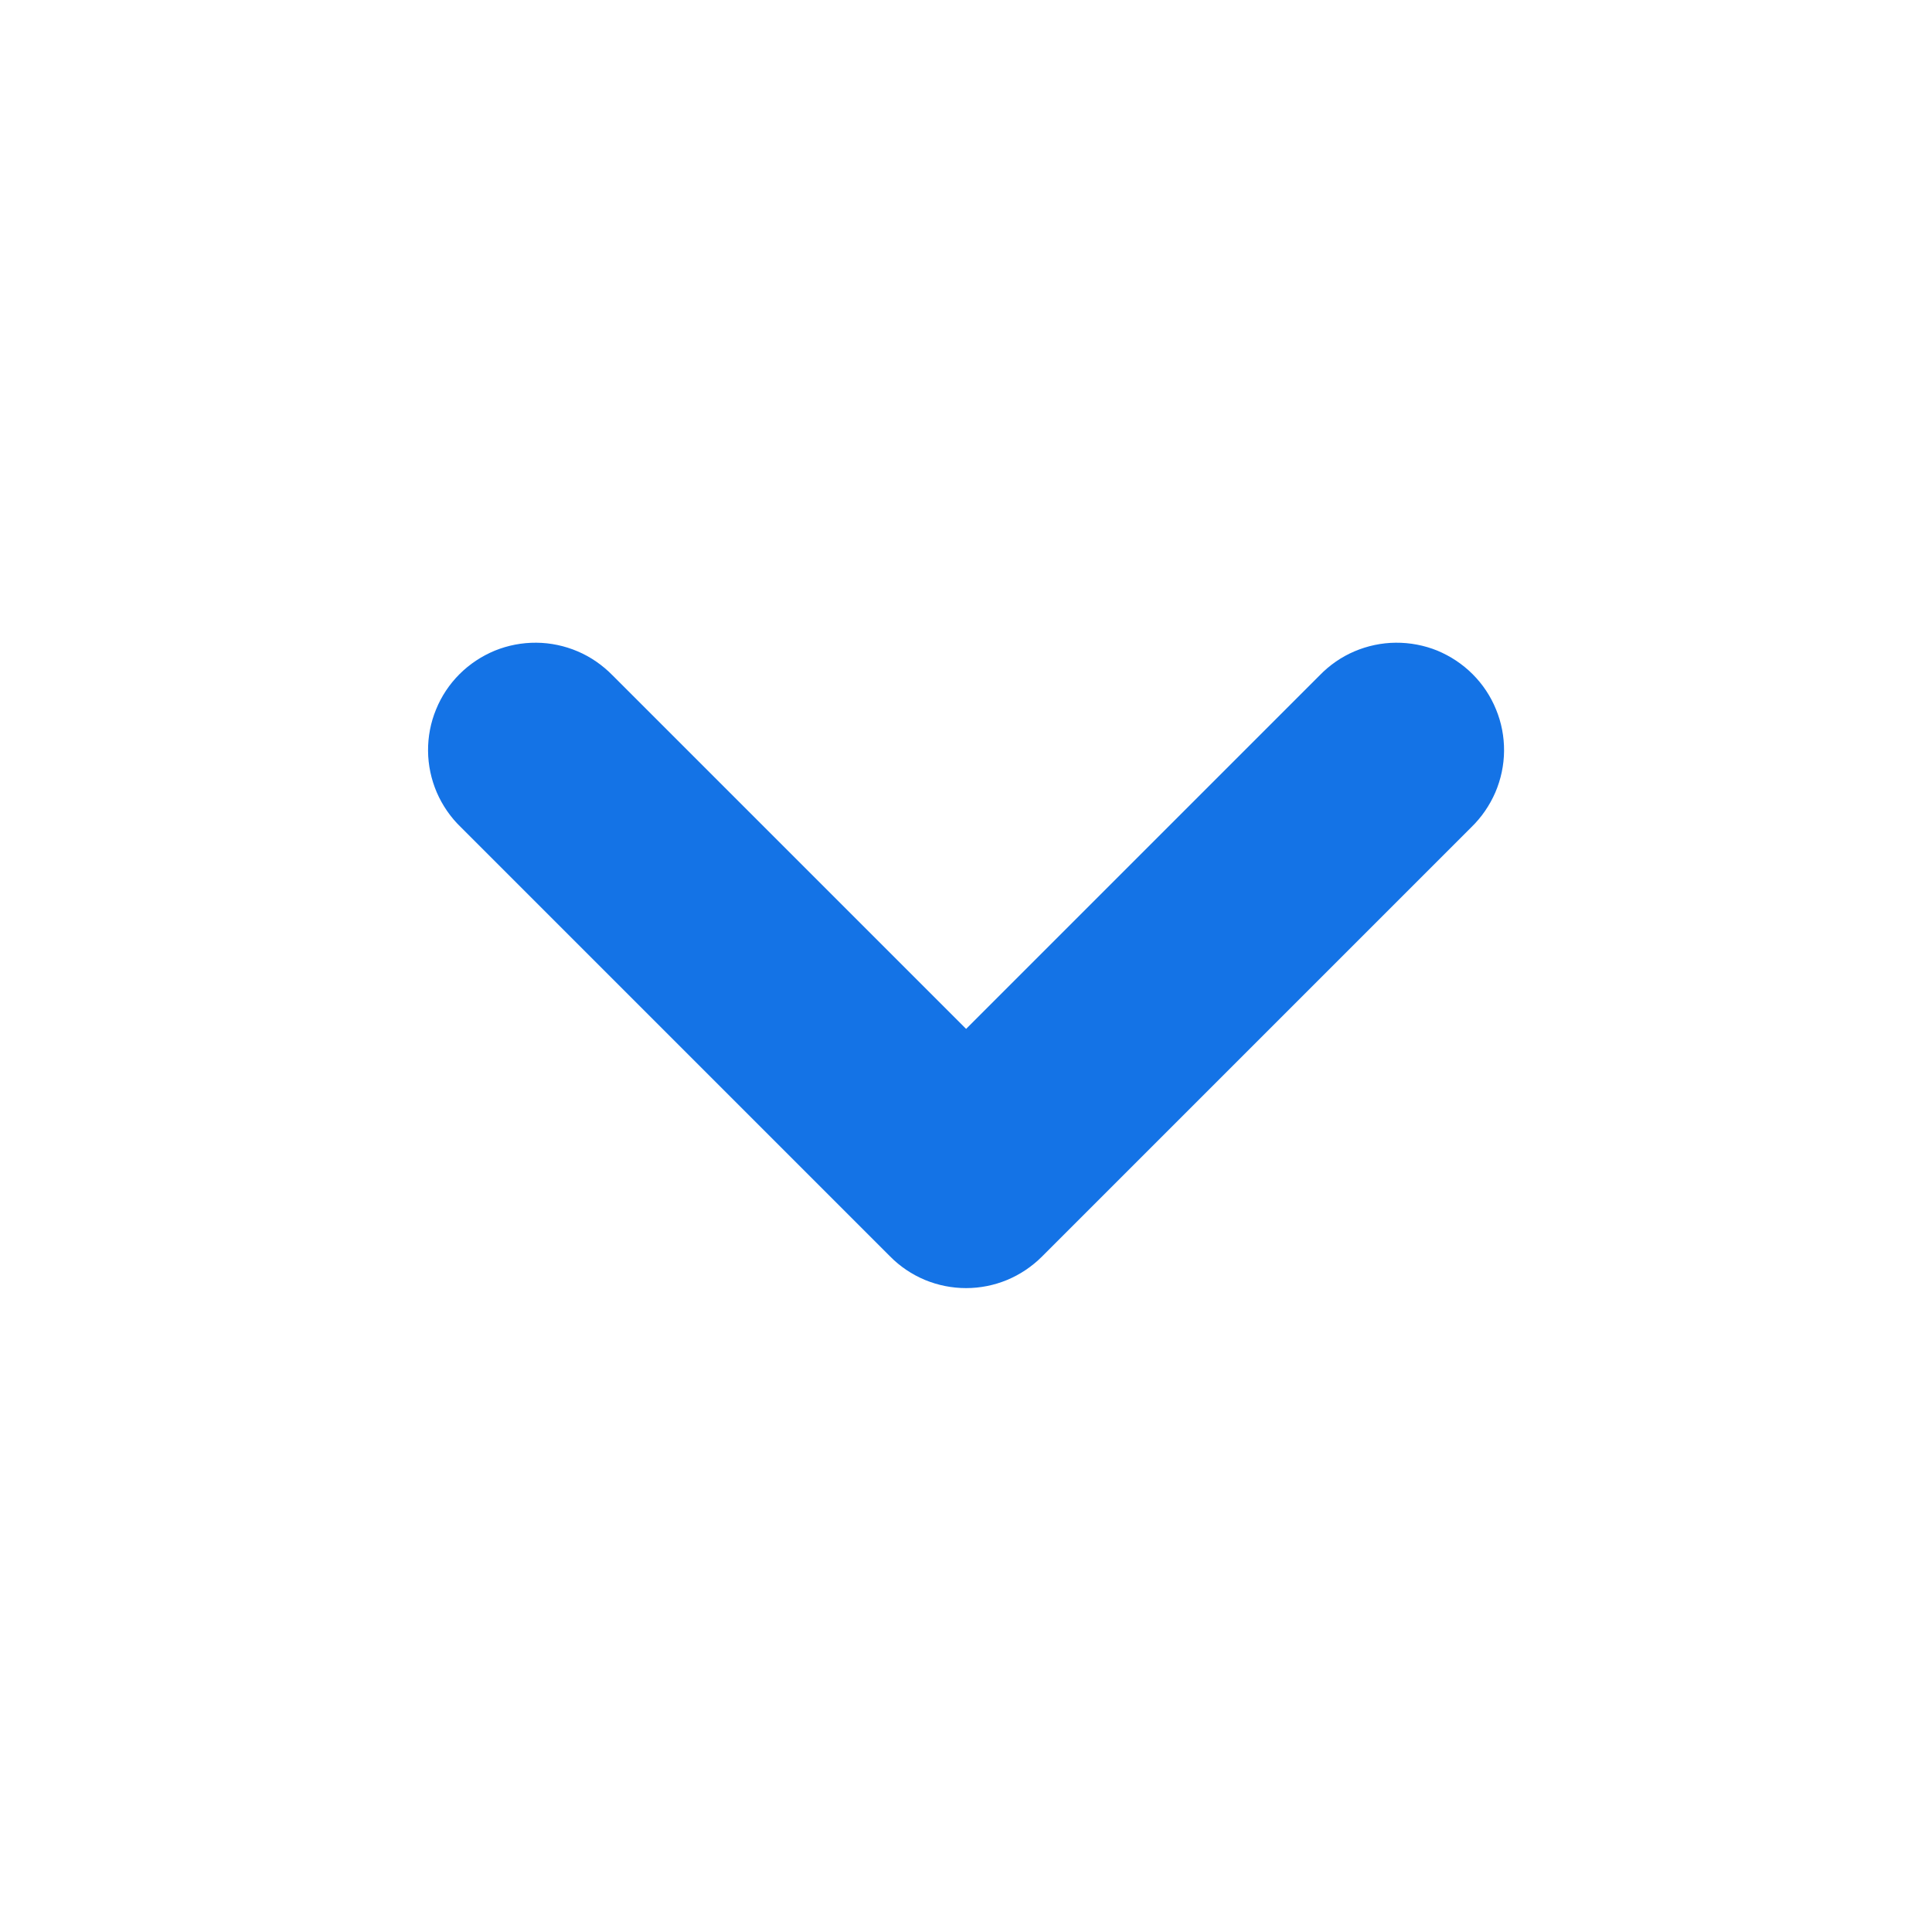
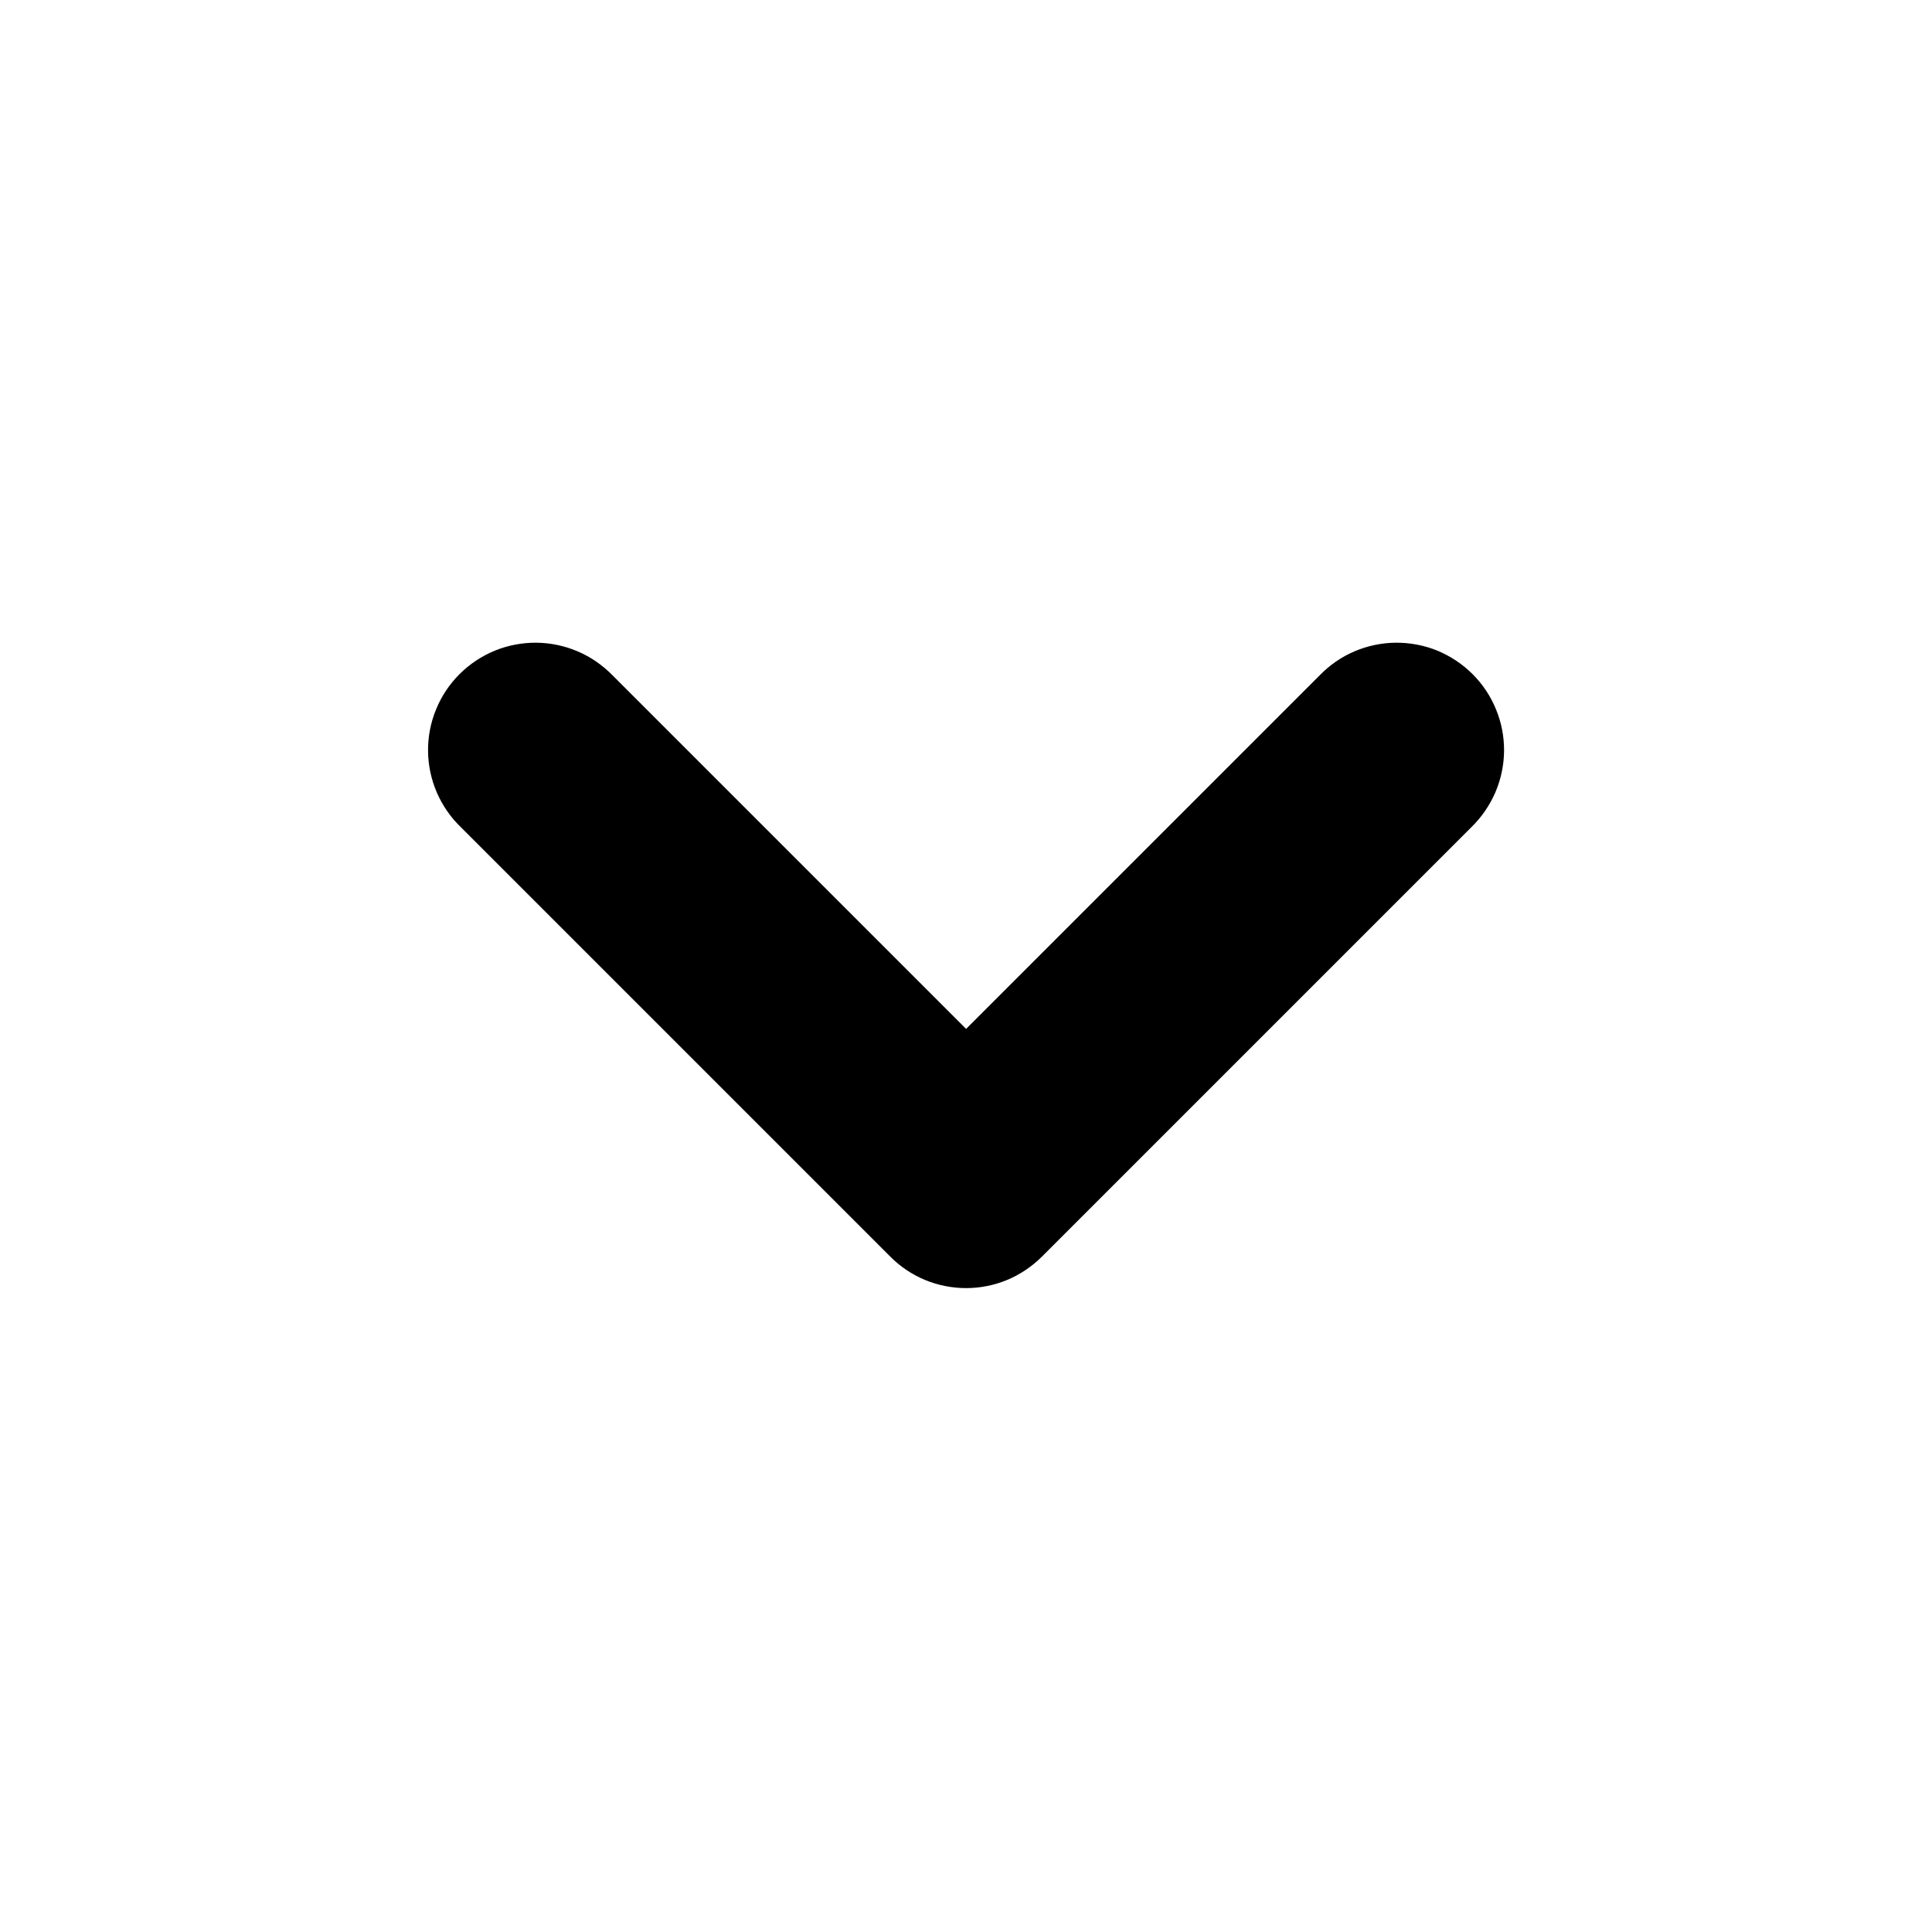
<svg xmlns="http://www.w3.org/2000/svg" width="18" height="18" viewBox="0 0 18 18" fill="none">
-   <path d="M12.294 6.293L9.001 9.586L5.708 6.293C5.615 6.198 5.505 6.121 5.383 6.069C5.261 6.017 5.13 5.989 4.997 5.988C4.864 5.987 4.733 6.012 4.61 6.062C4.487 6.113 4.375 6.187 4.281 6.281C4.187 6.375 4.113 6.486 4.063 6.609C4.012 6.732 3.987 6.864 3.988 6.996C3.989 7.129 4.017 7.26 4.069 7.382C4.122 7.504 4.198 7.615 4.294 7.707L8.294 11.707C8.386 11.8 8.496 11.874 8.618 11.925C8.739 11.975 8.869 12.001 9.001 12.001C9.132 12.001 9.262 11.975 9.383 11.925C9.505 11.874 9.615 11.8 9.708 11.707L13.708 7.707C13.803 7.615 13.879 7.504 13.932 7.382C13.984 7.26 14.012 7.129 14.013 6.996C14.014 6.864 13.989 6.732 13.938 6.609C13.888 6.486 13.814 6.375 13.72 6.281C13.626 6.187 13.514 6.113 13.392 6.062C13.269 6.012 13.137 5.987 13.004 5.988C12.871 5.989 12.74 6.017 12.618 6.069C12.496 6.121 12.386 6.198 12.294 6.293Z" fill="#1473E6" />
+   <path d="M12.294 6.293L9.001 9.586L5.708 6.293C5.615 6.198 5.505 6.121 5.383 6.069C5.261 6.017 5.13 5.989 4.997 5.988C4.864 5.987 4.733 6.012 4.61 6.062C4.487 6.113 4.375 6.187 4.281 6.281C4.187 6.375 4.113 6.486 4.063 6.609C4.012 6.732 3.987 6.864 3.988 6.996C3.989 7.129 4.017 7.26 4.069 7.382C4.122 7.504 4.198 7.615 4.294 7.707L8.294 11.707C8.386 11.8 8.496 11.874 8.618 11.925C8.739 11.975 8.869 12.001 9.001 12.001C9.132 12.001 9.262 11.975 9.383 11.925C9.505 11.874 9.615 11.8 9.708 11.707L13.708 7.707C13.803 7.615 13.879 7.504 13.932 7.382C13.984 7.26 14.012 7.129 14.013 6.996C14.014 6.864 13.989 6.732 13.938 6.609C13.888 6.486 13.814 6.375 13.72 6.281C13.626 6.187 13.514 6.113 13.392 6.062C13.269 6.012 13.137 5.987 13.004 5.988C12.871 5.989 12.74 6.017 12.618 6.069C12.496 6.121 12.386 6.198 12.294 6.293Z" fill="#000" />
</svg>
